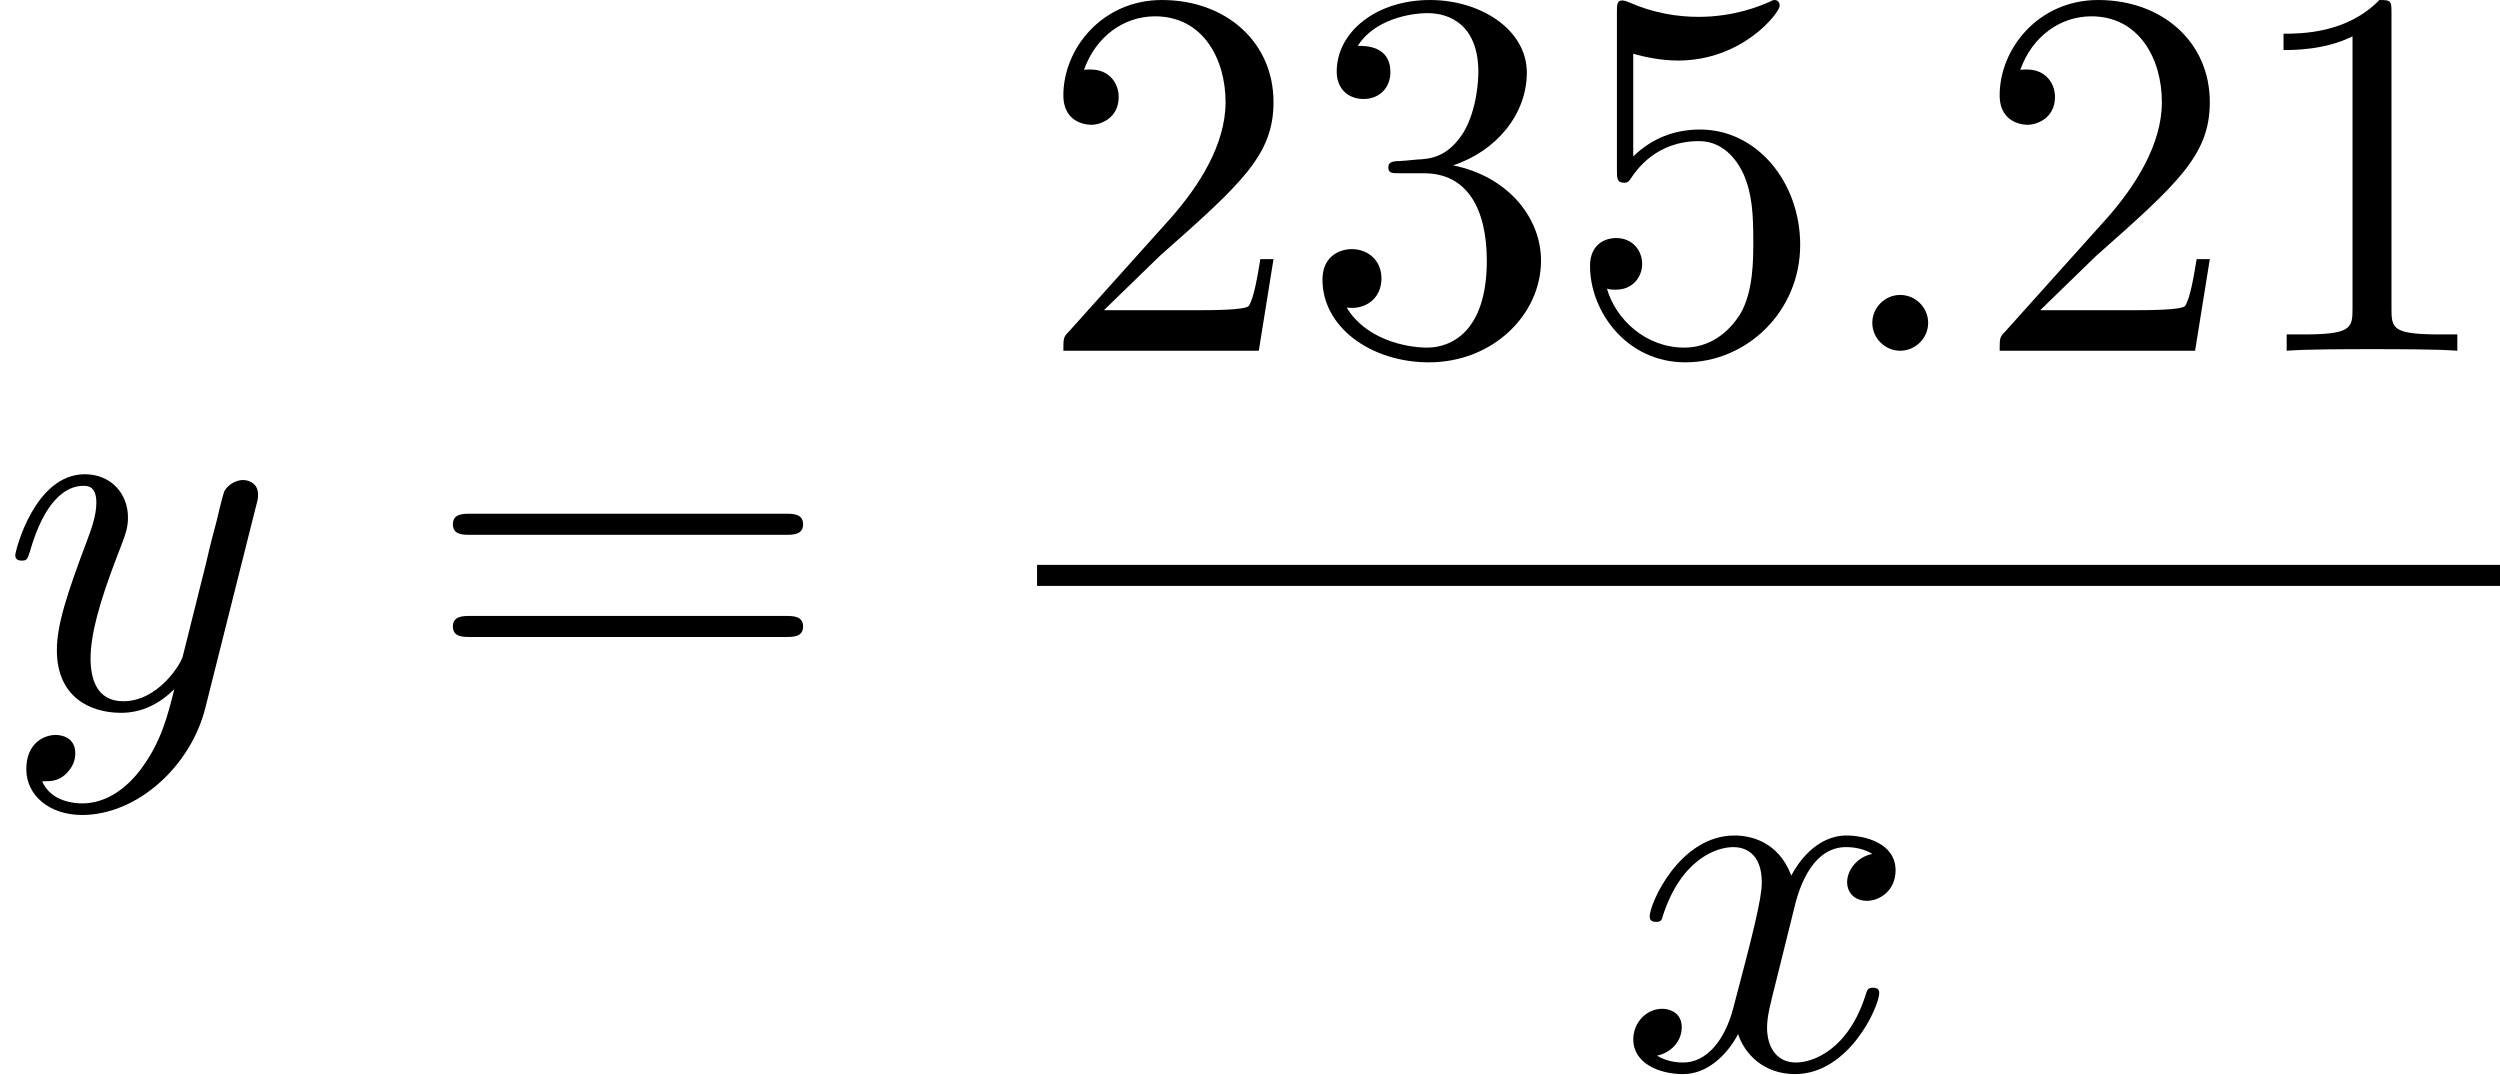
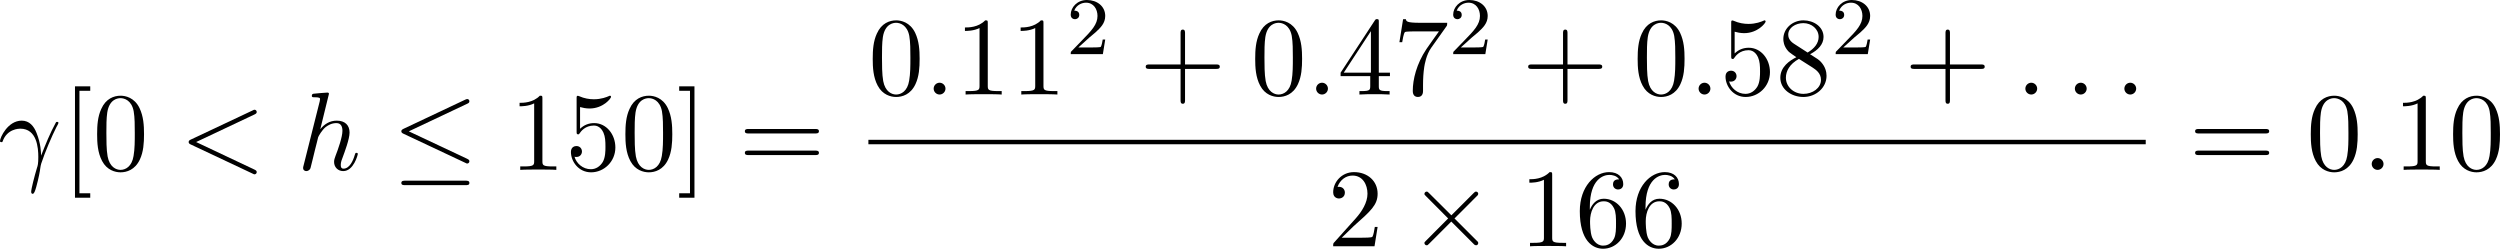
- <svg xmlns="http://www.w3.org/2000/svg" xmlns:xlink="http://www.w3.org/1999/xlink" version="1.1" width="72.497pt" height="31.148pt" viewBox="280.395 696.483 72.497 31.148">
+ <svg xmlns="http://www.w3.org/2000/svg" xmlns:xlink="http://www.w3.org/1999/xlink" version="1.1" width="342.801pt" height="34.107pt" viewBox="145.912 152.482 342.801 34.107">
  <defs>
+     <path id="g20-50" d="M2.248-1.626C2.375-1.745 2.71-2.008 2.837-2.12C3.332-2.574 3.802-3.013 3.802-3.738C3.802-4.686 3.005-5.3 2.008-5.3C1.052-5.3 .422-4.575 .422-3.866C.422-3.475 .733-3.419 .845-3.419C1.012-3.419 1.259-3.539 1.259-3.842C1.259-4.256 .861-4.256 .765-4.256C.996-4.838 1.53-5.037 1.921-5.037C2.662-5.037 3.045-4.407 3.045-3.738C3.045-2.909 2.463-2.303 1.522-1.339L.518-.303C.422-.215 .422-.199 .422 0H3.571L3.802-1.427H3.555C3.531-1.267 3.467-.869 3.371-.717C3.324-.654 2.718-.654 2.59-.654H1.172L2.248-1.626Z" />
+     <path id="g26-43" d="M4.462-2.509H7.505C7.658-2.509 7.865-2.509 7.865-2.727S7.658-2.945 7.505-2.945H4.462V-6C4.462-6.153 4.462-6.36 4.244-6.36S4.025-6.153 4.025-6V-2.945H.971C.818-2.945 .611-2.945 .611-2.727S.818-2.509 .971-2.509H4.025V.545C4.025 .698 4.025 .905 4.244 .905S4.462 .698 4.462 .545V-2.509Z" />
+     <path id="g26-48" d="M5.018-3.491C5.018-4.364 4.964-5.236 4.582-6.044C4.08-7.091 3.185-7.265 2.727-7.265C2.073-7.265 1.276-6.982 .829-5.967C.48-5.215 .425-4.364 .425-3.491C.425-2.673 .469-1.691 .916-.862C1.385 .022 2.182 .24 2.716 .24C3.305 .24 4.135 .011 4.615-1.025C4.964-1.778 5.018-2.629 5.018-3.491ZM2.716 0C2.291 0 1.647-.273 1.451-1.32C1.331-1.975 1.331-2.978 1.331-3.622C1.331-4.32 1.331-5.04 1.418-5.629C1.625-6.927 2.444-7.025 2.716-7.025C3.076-7.025 3.796-6.829 4.004-5.749C4.113-5.138 4.113-4.309 4.113-3.622C4.113-2.804 4.113-2.062 3.993-1.364C3.829-.327 3.207 0 2.716 0Z" />
    <path id="g26-49" d="M3.207-6.982C3.207-7.244 3.207-7.265 2.956-7.265C2.28-6.567 1.32-6.567 .971-6.567V-6.229C1.189-6.229 1.833-6.229 2.4-6.513V-.862C2.4-.469 2.367-.338 1.385-.338H1.036V0C1.418-.033 2.367-.033 2.804-.033S4.189-.033 4.571 0V-.338H4.222C3.24-.338 3.207-.458 3.207-.862V-6.982Z" />
    <path id="g26-50" d="M1.385-.84L2.542-1.964C4.244-3.469 4.898-4.058 4.898-5.149C4.898-6.393 3.916-7.265 2.585-7.265C1.353-7.265 .545-6.262 .545-5.291C.545-4.68 1.091-4.68 1.124-4.68C1.309-4.68 1.691-4.811 1.691-5.258C1.691-5.542 1.495-5.825 1.113-5.825C1.025-5.825 1.004-5.825 .971-5.815C1.222-6.524 1.811-6.927 2.444-6.927C3.436-6.927 3.905-6.044 3.905-5.149C3.905-4.276 3.36-3.415 2.76-2.738L.665-.404C.545-.284 .545-.262 .545 0H4.593L4.898-1.898H4.625C4.571-1.571 4.495-1.091 4.385-.927C4.309-.84 3.589-.84 3.349-.84H1.385Z" />
-     <path id="g26-51" d="M3.164-3.84C4.058-4.135 4.691-4.898 4.691-5.76C4.691-6.655 3.731-7.265 2.684-7.265C1.582-7.265 .753-6.611 .753-5.782C.753-5.422 .993-5.215 1.309-5.215C1.647-5.215 1.865-5.455 1.865-5.771C1.865-6.316 1.353-6.316 1.189-6.316C1.527-6.851 2.247-6.993 2.64-6.993C3.087-6.993 3.687-6.753 3.687-5.771C3.687-5.64 3.665-5.007 3.382-4.527C3.055-4.004 2.684-3.971 2.411-3.96C2.324-3.949 2.062-3.927 1.985-3.927C1.898-3.916 1.822-3.905 1.822-3.796C1.822-3.676 1.898-3.676 2.084-3.676H2.564C3.458-3.676 3.862-2.935 3.862-1.865C3.862-.382 3.109-.065 2.629-.065C2.16-.065 1.342-.251 .96-.895C1.342-.84 1.68-1.08 1.68-1.495C1.68-1.887 1.385-2.105 1.069-2.105C.807-2.105 .458-1.953 .458-1.473C.458-.48 1.473 .24 2.662 .24C3.993 .24 4.985-.753 4.985-1.865C4.985-2.76 4.298-3.611 3.164-3.84Z" />
+     <path id="g26-52" d="M3.207-1.8V-.851C3.207-.458 3.185-.338 2.378-.338H2.149V0C2.596-.033 3.164-.033 3.622-.033S4.658-.033 5.105 0V-.338H4.876C4.069-.338 4.047-.458 4.047-.851V-1.8H5.138V-2.138H4.047V-7.102C4.047-7.32 4.047-7.385 3.873-7.385C3.775-7.385 3.742-7.385 3.655-7.255L.305-2.138V-1.8H3.207ZM3.273-2.138H.611L3.273-6.207V-2.138Z" />
    <path id="g26-53" d="M4.898-2.193C4.898-3.491 4.004-4.582 2.825-4.582C2.302-4.582 1.833-4.407 1.44-4.025V-6.153C1.658-6.087 2.018-6.011 2.367-6.011C3.709-6.011 4.473-7.004 4.473-7.145C4.473-7.211 4.44-7.265 4.364-7.265C4.353-7.265 4.331-7.265 4.276-7.233C4.058-7.135 3.524-6.916 2.793-6.916C2.356-6.916 1.855-6.993 1.342-7.222C1.255-7.255 1.233-7.255 1.211-7.255C1.102-7.255 1.102-7.167 1.102-6.993V-3.764C1.102-3.567 1.102-3.48 1.255-3.48C1.331-3.48 1.353-3.513 1.396-3.578C1.516-3.753 1.92-4.342 2.804-4.342C3.371-4.342 3.644-3.84 3.731-3.644C3.905-3.24 3.927-2.815 3.927-2.269C3.927-1.887 3.927-1.233 3.665-.775C3.404-.349 3-.065 2.498-.065C1.702-.065 1.08-.644 .895-1.287C.927-1.276 .96-1.265 1.08-1.265C1.44-1.265 1.625-1.538 1.625-1.8S1.44-2.335 1.08-2.335C.927-2.335 .545-2.258 .545-1.756C.545-.818 1.298 .24 2.52 .24C3.785 .24 4.898-.807 4.898-2.193Z" />
+     <path id="g26-54" d="M1.44-3.578V-3.84C1.44-6.6 2.793-6.993 3.349-6.993C3.611-6.993 4.069-6.927 4.309-6.556C4.145-6.556 3.709-6.556 3.709-6.065C3.709-5.727 3.971-5.564 4.211-5.564C4.385-5.564 4.713-5.662 4.713-6.087C4.713-6.742 4.233-7.265 3.327-7.265C1.931-7.265 .458-5.858 .458-3.447C.458-.535 1.724 .24 2.738 .24C3.949 .24 4.985-.785 4.985-2.225C4.985-3.611 4.015-4.658 2.804-4.658C2.062-4.658 1.658-4.102 1.44-3.578ZM2.738-.065C2.051-.065 1.724-.72 1.658-.884C1.462-1.396 1.462-2.269 1.462-2.465C1.462-3.316 1.811-4.407 2.793-4.407C2.967-4.407 3.469-4.407 3.807-3.731C4.004-3.327 4.004-2.771 4.004-2.236C4.004-1.713 4.004-1.167 3.818-.775C3.491-.12 2.989-.065 2.738-.065Z" />
+     <path id="g26-55" d="M5.193-6.644C5.291-6.775 5.291-6.796 5.291-7.025H2.64C1.309-7.025 1.287-7.167 1.244-7.375H.971L.611-5.127H.884C.916-5.302 1.015-5.989 1.156-6.12C1.233-6.185 2.084-6.185 2.225-6.185H4.484C4.364-6.011 3.502-4.822 3.262-4.462C2.28-2.989 1.92-1.473 1.92-.36C1.92-.251 1.92 .24 2.422 .24S2.924-.251 2.924-.36V-.916C2.924-1.516 2.956-2.116 3.044-2.705C3.087-2.956 3.24-3.895 3.72-4.571L5.193-6.644Z" />
+     <path id="g26-56" d="M1.778-4.985C1.276-5.313 1.233-5.684 1.233-5.869C1.233-6.535 1.942-6.993 2.716-6.993C3.513-6.993 4.211-6.425 4.211-5.64C4.211-5.018 3.785-4.495 3.131-4.113L1.778-4.985ZM3.371-3.949C4.156-4.353 4.691-4.92 4.691-5.64C4.691-6.644 3.72-7.265 2.727-7.265C1.636-7.265 .753-6.458 .753-5.444C.753-5.247 .775-4.756 1.233-4.244C1.353-4.113 1.756-3.84 2.029-3.655C1.396-3.338 .458-2.727 .458-1.647C.458-.491 1.571 .24 2.716 .24C3.949 .24 4.985-.665 4.985-1.833C4.985-2.225 4.865-2.716 4.451-3.175C4.244-3.404 4.069-3.513 3.371-3.949ZM2.28-3.491L3.622-2.64C3.927-2.433 4.44-2.105 4.44-1.44C4.44-.633 3.622-.065 2.727-.065C1.789-.065 1.004-.742 1.004-1.647C1.004-2.28 1.353-2.978 2.28-3.491Z" />
    <path id="g26-61" d="M7.495-3.567C7.658-3.567 7.865-3.567 7.865-3.785S7.658-4.004 7.505-4.004H.971C.818-4.004 .611-4.004 .611-3.785S.818-3.567 .982-3.567H7.495ZM7.505-1.451C7.658-1.451 7.865-1.451 7.865-1.669S7.658-1.887 7.495-1.887H.982C.818-1.887 .611-1.887 .611-1.669S.818-1.451 .971-1.451H7.505Z" />
+     <path id="g26-91" d="M2.782 2.727V2.291H1.724V-7.745H2.782V-8.182H1.287V2.727H2.782Z" />
+     <path id="g26-93" d="M1.735-8.182H.24V-7.745H1.298V2.291H.24V2.727H1.735V-8.182Z" />
+     <path id="g15-2" d="M4.244-3.033L2.062-5.204C1.931-5.335 1.909-5.356 1.822-5.356C1.713-5.356 1.604-5.258 1.604-5.138C1.604-5.062 1.625-5.04 1.745-4.92L3.927-2.727L1.745-.535C1.625-.415 1.604-.393 1.604-.316C1.604-.196 1.713-.098 1.822-.098C1.909-.098 1.931-.12 2.062-.251L4.233-2.422L6.491-.164C6.513-.153 6.589-.098 6.655-.098C6.785-.098 6.873-.196 6.873-.316C6.873-.338 6.873-.382 6.84-.436C6.829-.458 5.095-2.171 4.549-2.727L6.545-4.724C6.6-4.789 6.764-4.931 6.818-4.996C6.829-5.018 6.873-5.062 6.873-5.138C6.873-5.258 6.785-5.356 6.655-5.356C6.567-5.356 6.524-5.313 6.404-5.193L4.244-3.033Z" />
+     <path id="g15-20" d="M7.364-6.48C7.484-6.535 7.571-6.589 7.571-6.72C7.571-6.84 7.484-6.938 7.353-6.938C7.298-6.938 7.2-6.895 7.156-6.873L1.124-4.025C.938-3.938 .905-3.862 .905-3.775C.905-3.676 .971-3.6 1.124-3.535L7.156-.698C7.298-.622 7.32-.622 7.353-.622C7.473-.622 7.571-.72 7.571-.84C7.571-.938 7.527-1.004 7.342-1.091L1.636-3.775L7.364-6.48ZM7.189 1.495C7.375 1.495 7.571 1.495 7.571 1.276S7.342 1.058 7.178 1.058H1.298C1.135 1.058 .905 1.058 .905 1.276S1.102 1.495 1.287 1.495H7.189Z" />
+     <path id="g18-13" d="M.447-2.771C.873-4.025 2.062-4.036 2.182-4.036C3.829-4.036 3.949-2.127 3.949-1.265C3.949-.6 3.895-.415 3.818-.196C3.578 .6 3.251 1.865 3.251 2.149C3.251 2.269 3.305 2.345 3.393 2.345C3.535 2.345 3.622 2.105 3.742 1.691C3.993 .775 4.102 .153 4.145-.185C4.167-.327 4.189-.469 4.233-.611C4.582-1.691 5.28-3.316 5.716-4.178C5.793-4.309 5.924-4.549 5.924-4.593C5.924-4.702 5.815-4.702 5.793-4.702C5.76-4.702 5.695-4.702 5.662-4.625C5.095-3.589 4.658-2.498 4.222-1.396C4.211-1.735 4.2-2.564 3.775-3.622C3.513-4.287 3.076-4.822 2.324-4.822C.96-4.822 .196-3.164 .196-2.825C.196-2.716 .295-2.716 .404-2.716L.447-2.771Z" />
    <path id="g18-58" d="M2.095-.578C2.095-.895 1.833-1.156 1.516-1.156S.938-.895 .938-.578S1.2 0 1.516 0S2.095-.262 2.095-.578Z" />
-     <path id="g18-120" d="M3.644-3.295C3.709-3.578 3.96-4.582 4.724-4.582C4.778-4.582 5.04-4.582 5.269-4.44C4.964-4.385 4.745-4.113 4.745-3.851C4.745-3.676 4.865-3.469 5.16-3.469C5.4-3.469 5.749-3.665 5.749-4.102C5.749-4.669 5.105-4.822 4.735-4.822C4.102-4.822 3.72-4.244 3.589-3.993C3.316-4.713 2.727-4.822 2.411-4.822C1.276-4.822 .655-3.415 .655-3.142C.655-3.033 .764-3.033 .785-3.033C.873-3.033 .905-3.055 .927-3.153C1.298-4.309 2.018-4.582 2.389-4.582C2.596-4.582 2.978-4.484 2.978-3.851C2.978-3.513 2.793-2.782 2.389-1.255C2.215-.578 1.833-.12 1.353-.12C1.287-.12 1.036-.12 .807-.262C1.08-.316 1.32-.545 1.32-.851C1.32-1.145 1.08-1.233 .916-1.233C.589-1.233 .316-.949 .316-.6C.316-.098 .862 .12 1.342 .12C2.062 .12 2.455-.644 2.487-.709C2.618-.305 3.011 .12 3.665 .12C4.789 .12 5.411-1.287 5.411-1.56C5.411-1.669 5.313-1.669 5.28-1.669C5.182-1.669 5.16-1.625 5.138-1.549C4.778-.382 4.036-.12 3.687-.12C3.262-.12 3.087-.469 3.087-.84C3.087-1.08 3.153-1.32 3.273-1.8L3.644-3.295Z" />
-     <path id="g18-121" d="M5.302-4.156C5.345-4.309 5.345-4.331 5.345-4.407C5.345-4.604 5.193-4.702 5.029-4.702C4.92-4.702 4.745-4.636 4.647-4.473C4.625-4.418 4.538-4.08 4.495-3.884C4.418-3.6 4.342-3.305 4.276-3.011L3.785-1.047C3.742-.884 3.273-.12 2.553-.12C1.996-.12 1.876-.6 1.876-1.004C1.876-1.505 2.062-2.182 2.433-3.142C2.607-3.589 2.651-3.709 2.651-3.927C2.651-4.418 2.302-4.822 1.756-4.822C.72-4.822 .316-3.24 .316-3.142C.316-3.033 .425-3.033 .447-3.033C.556-3.033 .567-3.055 .622-3.229C.916-4.255 1.353-4.582 1.724-4.582C1.811-4.582 1.996-4.582 1.996-4.233C1.996-3.96 1.887-3.676 1.811-3.469C1.375-2.313 1.178-1.691 1.178-1.178C1.178-.207 1.865 .12 2.509 .12C2.935 .12 3.305-.065 3.611-.371C3.469 .196 3.338 .731 2.902 1.309C2.618 1.68 2.204 1.996 1.702 1.996C1.549 1.996 1.058 1.964 .873 1.538C1.047 1.538 1.189 1.538 1.342 1.407C1.451 1.309 1.56 1.167 1.56 .96C1.56 .622 1.265 .578 1.156 .578C.905 .578 .545 .753 .545 1.287C.545 1.833 1.025 2.236 1.702 2.236C2.825 2.236 3.949 1.244 4.255 .011L5.302-4.156Z" />
+     <path id="g18-60" d="M7.364-5.433C7.495-5.498 7.571-5.553 7.571-5.673S7.473-5.891 7.353-5.891C7.32-5.891 7.298-5.891 7.156-5.815L1.113-2.967C.993-2.913 .905-2.858 .905-2.727S.993-2.542 1.113-2.487L7.156 .36C7.298 .436 7.32 .436 7.353 .436C7.473 .436 7.571 .338 7.571 .218S7.495 .044 7.364-.022L1.636-2.727L7.364-5.433Z" />
+     <path id="g18-104" d="M3.131-7.451C3.131-7.462 3.131-7.571 2.989-7.571C2.738-7.571 1.942-7.484 1.658-7.462C1.571-7.451 1.451-7.44 1.451-7.244C1.451-7.113 1.549-7.113 1.713-7.113C2.236-7.113 2.258-7.036 2.258-6.927L2.225-6.709L.644-.425C.6-.273 .6-.251 .6-.185C.6 .065 .818 .12 .916 .12C1.091 .12 1.265-.011 1.32-.164L1.527-.993L1.767-1.975C1.833-2.215 1.898-2.455 1.953-2.705C1.975-2.771 2.062-3.131 2.073-3.196C2.105-3.295 2.444-3.905 2.815-4.2C3.055-4.375 3.393-4.582 3.862-4.582S4.451-4.211 4.451-3.818C4.451-3.229 4.036-2.04 3.775-1.375C3.687-1.124 3.633-.993 3.633-.775C3.633-.262 4.015 .12 4.527 .12C5.553 .12 5.956-1.473 5.956-1.56C5.956-1.669 5.858-1.669 5.825-1.669C5.716-1.669 5.716-1.636 5.662-1.473C5.498-.895 5.149-.12 4.549-.12C4.364-.12 4.287-.229 4.287-.48C4.287-.753 4.385-1.015 4.484-1.255C4.658-1.724 5.149-3.022 5.149-3.655C5.149-4.364 4.713-4.822 3.895-4.822C3.207-4.822 2.684-4.484 2.28-3.982L3.131-7.451Z" />
  </defs>
  <g id="page1" transform="matrix(1.4 0 0 1.4 0 0)">
-     <use x="200.282" y="512.133" xlink:href="#g18-121" />
-     <use x="209.052" y="512.133" xlink:href="#g26-61" />
-     <use x="221.763" y="504.753" xlink:href="#g26-50" />
-     <use x="227.217" y="504.753" xlink:href="#g26-51" />
-     <use x="232.672" y="504.753" xlink:href="#g26-53" />
-     <use x="238.126" y="504.753" xlink:href="#g18-58" />
-     <use x="241.157" y="504.753" xlink:href="#g26-50" />
-     <use x="246.611" y="504.753" xlink:href="#g26-49" />
-     <rect x="221.763" y="509.188" height=".436" width="30.303" />
-     <use x="233.797" y="519.616" xlink:href="#g18-120" />
+     <use x="104.026" y="125.554" xlink:href="#g18-13" />
+     <use x="110.28" y="125.554" xlink:href="#g26-91" />
+     <use x="113.311" y="125.554" xlink:href="#g26-48" />
+     <use x="121.796" y="125.554" xlink:href="#g18-60" />
+     <use x="133.311" y="125.554" xlink:href="#g18-104" />
+     <use x="142.626" y="125.554" xlink:href="#g15-20" />
+     <use x="154.141" y="125.554" xlink:href="#g26-49" />
+     <use x="159.596" y="125.554" xlink:href="#g26-53" />
+     <use x="165.051" y="125.554" xlink:href="#g26-48" />
+     <use x="170.505" y="125.554" xlink:href="#g26-93" />
+     <use x="176.566" y="125.554" xlink:href="#g26-61" />
+     <use x="189.276" y="118.174" xlink:href="#g26-48" />
+     <use x="194.731" y="118.174" xlink:href="#g18-58" />
+     <use x="197.761" y="118.174" xlink:href="#g26-49" />
+     <use x="203.216" y="118.174" xlink:href="#g26-49" />
+     <use x="208.67" y="114.216" xlink:href="#g20-50" />
+     <use x="215.827" y="118.174" xlink:href="#g26-43" />
+     <use x="226.736" y="118.174" xlink:href="#g26-48" />
+     <use x="232.19" y="118.174" xlink:href="#g18-58" />
+     <use x="235.221" y="118.174" xlink:href="#g26-52" />
+     <use x="240.675" y="118.174" xlink:href="#g26-55" />
+     <use x="246.13" y="114.216" xlink:href="#g20-50" />
+     <use x="253.286" y="118.174" xlink:href="#g26-43" />
+     <use x="264.195" y="118.174" xlink:href="#g26-48" />
+     <use x="269.65" y="118.174" xlink:href="#g18-58" />
+     <use x="272.68" y="118.174" xlink:href="#g26-53" />
+     <use x="278.135" y="118.174" xlink:href="#g26-56" />
+     <use x="283.589" y="114.216" xlink:href="#g20-50" />
+     <use x="290.746" y="118.174" xlink:href="#g26-43" />
+     <use x="301.655" y="118.174" xlink:href="#g18-58" />
+     <use x="306.504" y="118.174" xlink:href="#g18-58" />
+     <use x="311.352" y="118.174" xlink:href="#g18-58" />
+     <rect x="189.276" y="122.609" height=".436" width="125.106" />
+     <use x="234.253" y="133.038" xlink:href="#g26-50" />
+     <use x="242.132" y="133.038" xlink:href="#g15-2" />
+     <use x="253.041" y="133.038" xlink:href="#g26-49" />
+     <use x="258.496" y="133.038" xlink:href="#g26-54" />
+     <use x="263.95" y="133.038" xlink:href="#g26-54" />
+     <use x="318.608" y="125.554" xlink:href="#g26-61" />
+     <use x="330.123" y="125.554" xlink:href="#g26-48" />
+     <use x="335.578" y="125.554" xlink:href="#g18-58" />
+     <use x="338.608" y="125.554" xlink:href="#g26-49" />
+     <use x="344.062" y="125.554" xlink:href="#g26-48" />
  </g>
</svg>
